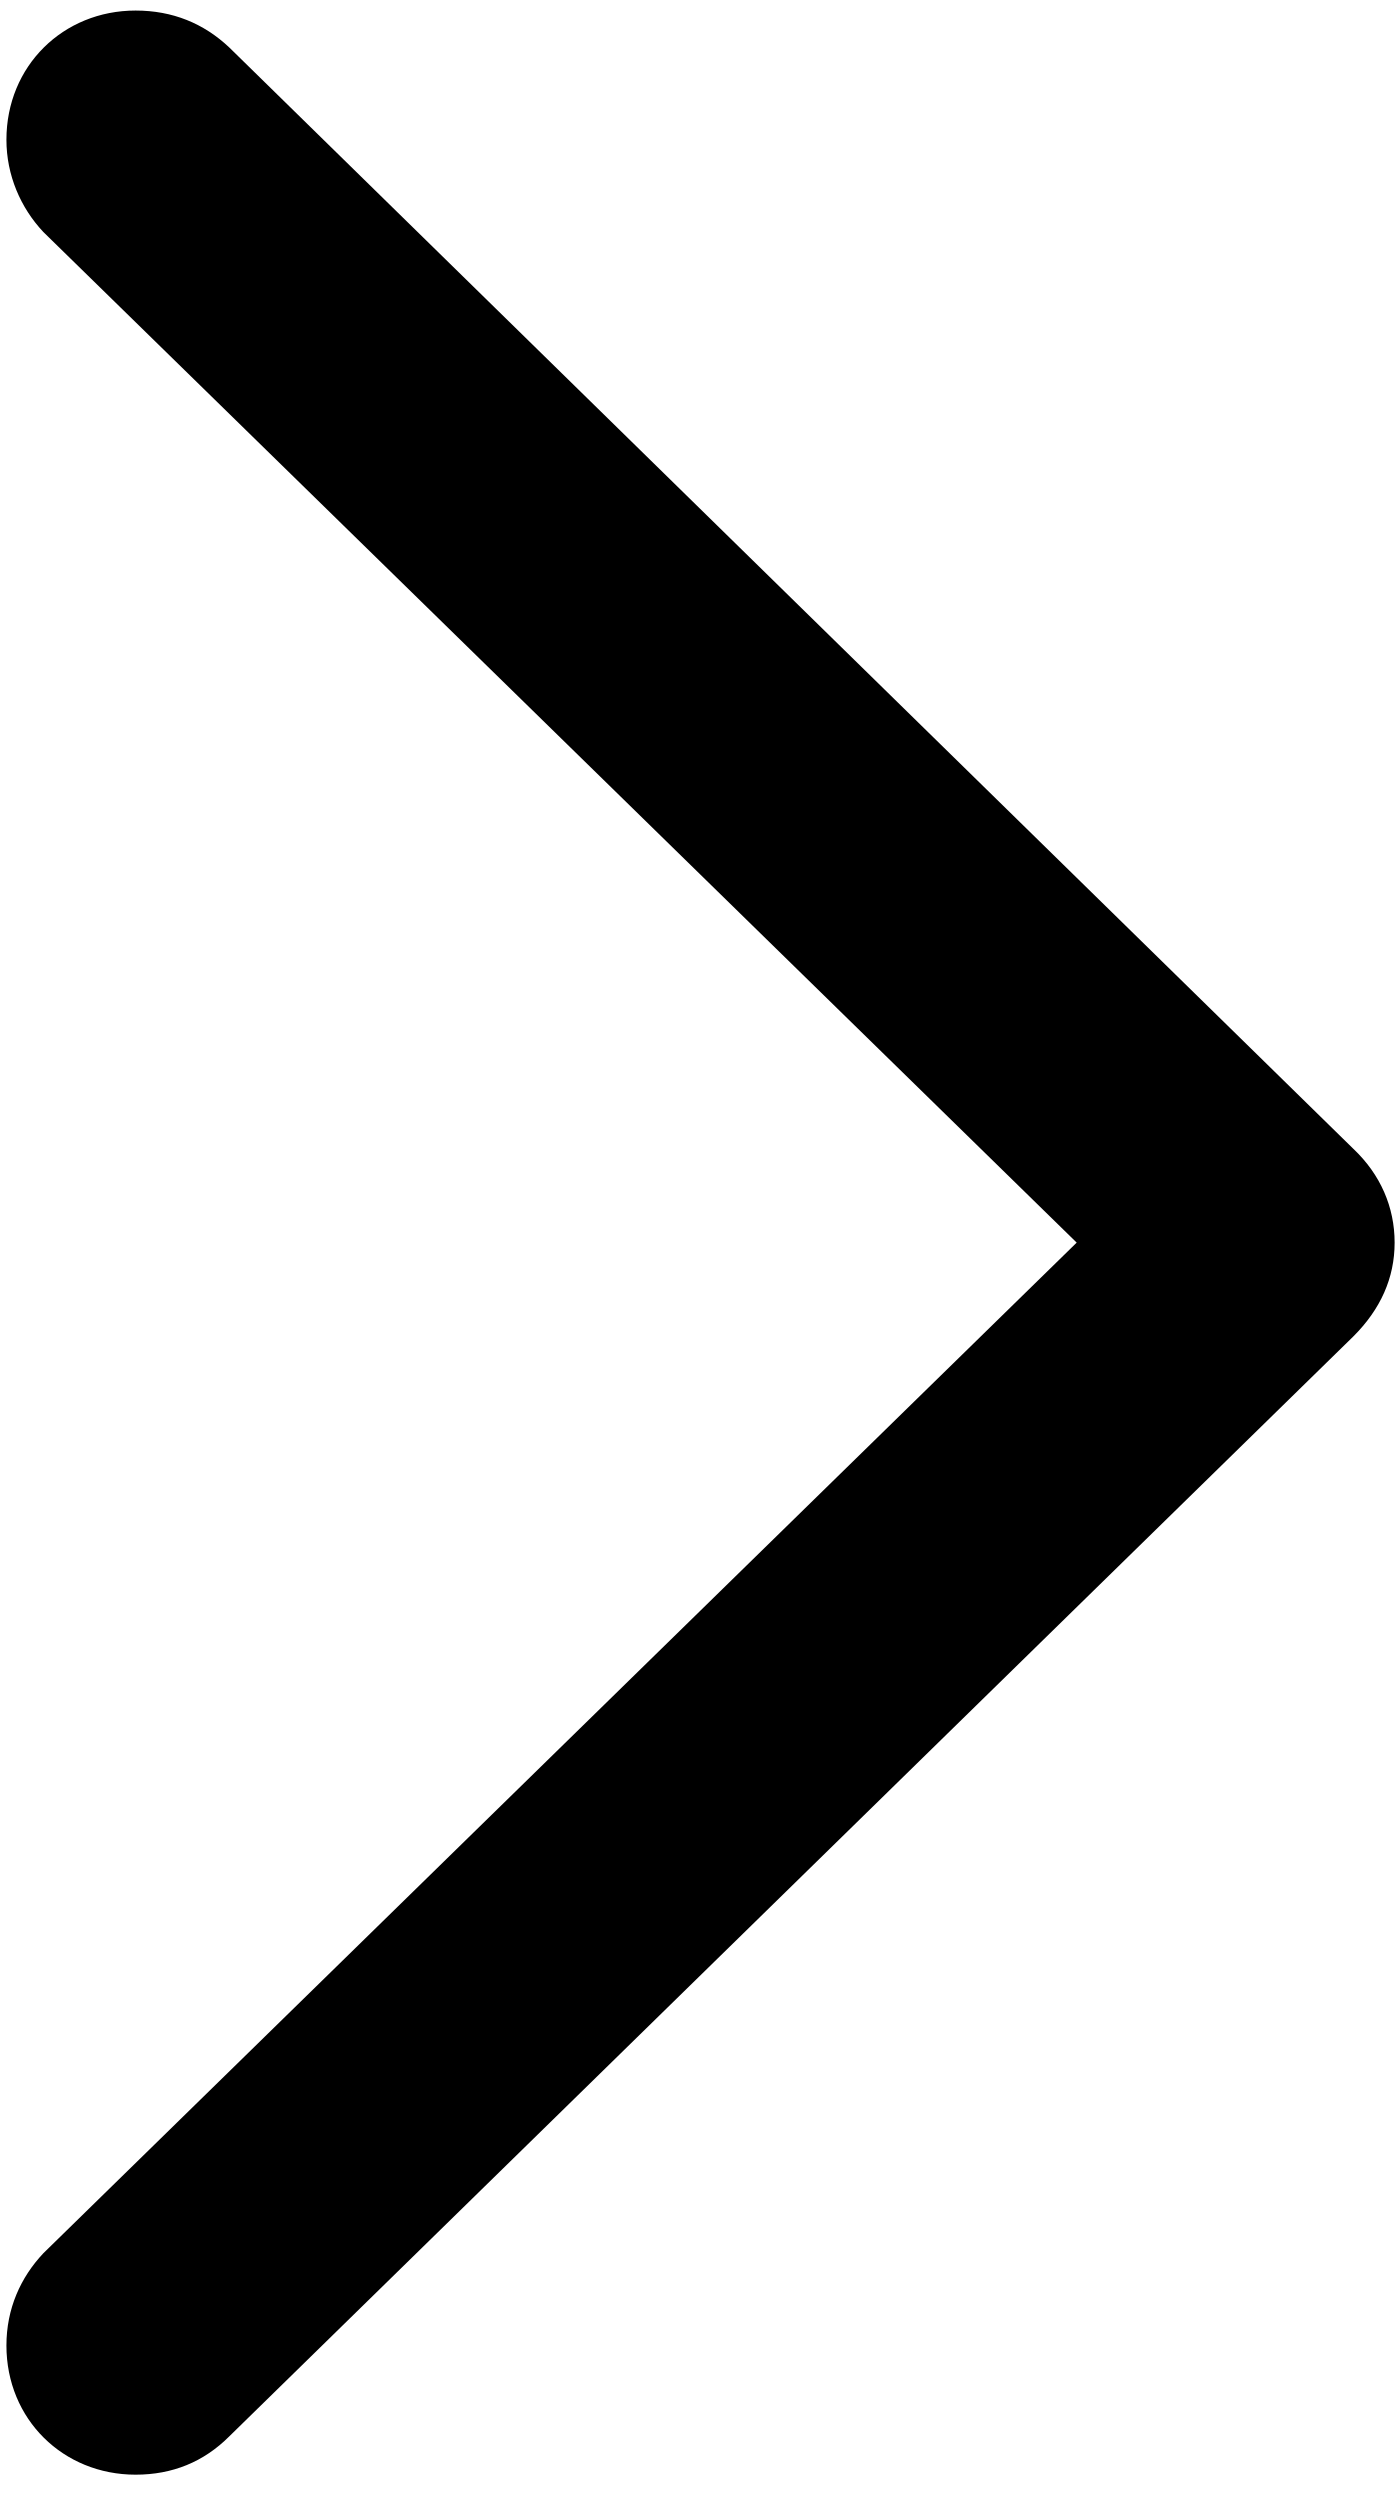
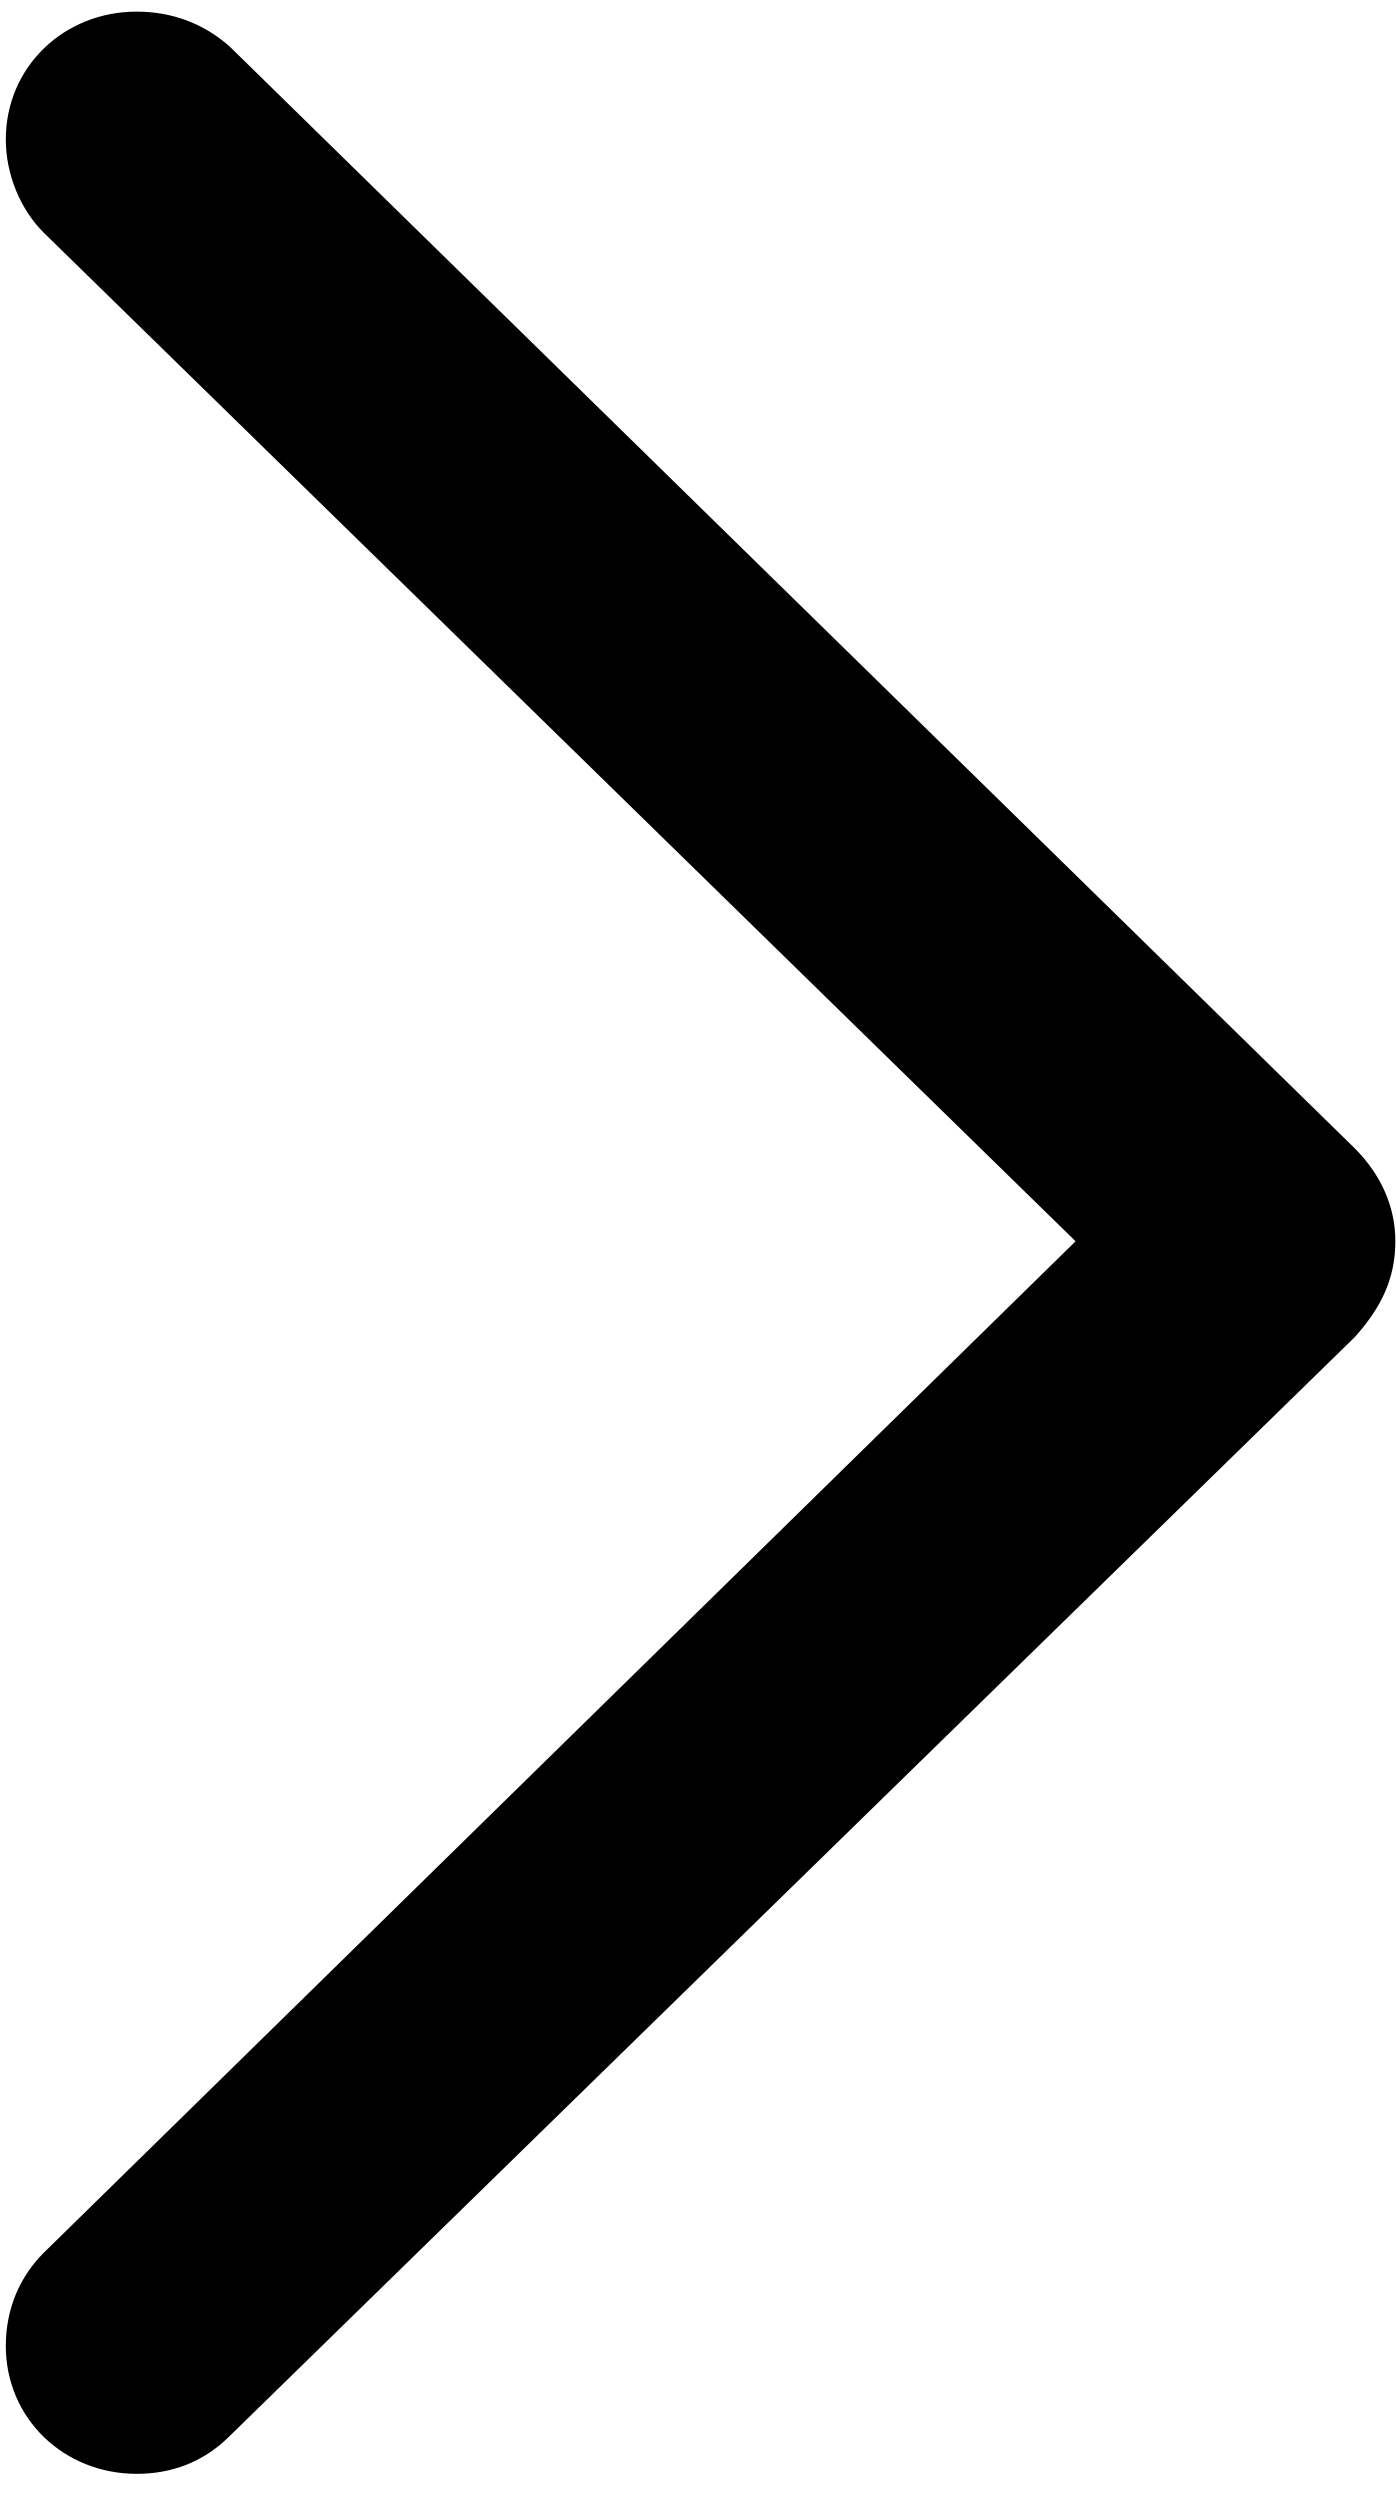
- <svg xmlns="http://www.w3.org/2000/svg" width="48px" height="86px" viewBox="0 0 48 86" version="1.1">
-   <g id="Page-1" stroke="none" stroke-width="1" fill="none" fill-rule="evenodd">
-     <g id="chevron.right" transform="translate(-1432, -1048)" fill="#000000" fill-rule="nonzero">
-       <g id="Symbols" transform="translate(540, 623)">
-         <g id="Regular-M" transform="translate(891.52, 425)">
-           <path d="M48.455,42.746 C48.455,41.525 47.967,40.402 47.039,39.523 L8.367,1.633 C7.488,0.803 6.414,0.363 5.144,0.363 C2.654,0.363 0.701,2.268 0.701,4.807 C0.701,6.027 1.19,7.15 1.971,7.981 L37.518,42.746 L1.971,77.512 C1.19,78.342 0.701,79.416 0.701,80.686 C0.701,83.225 2.654,85.129 5.144,85.129 C6.414,85.129 7.488,84.689 8.367,83.811 L47.039,45.969 C47.967,45.041 48.455,43.967 48.455,42.746 Z" id="Path" />
-         </g>
-       </g>
-     </g>
+ <svg xmlns="http://www.w3.org/2000/svg" width="48" height="86" viewBox="0 0 48 86">
+   <g style="fill:none;stroke-width:1;stroke:none">
+     <path d="M48 42.7C48 41.5 47.5 40.4 46.6 39.5L7.9 1.6C7 0.8 5.9 0.4 4.7 0.4 2.2 0.4 0.2 2.3 0.2 4.8 0.2 6 0.7 7.2 1.5 8L37 42.7 1.5 77.5C0.7 78.3 0.2 79.4 0.2 80.7 0.2 83.2 2.2 85.1 4.7 85.1 5.9 85.1 7 84.7 7.9 83.8L46.6 46C47.5 45 48 44 48 42.7Z" fill="#000" />
  </g>
</svg>
